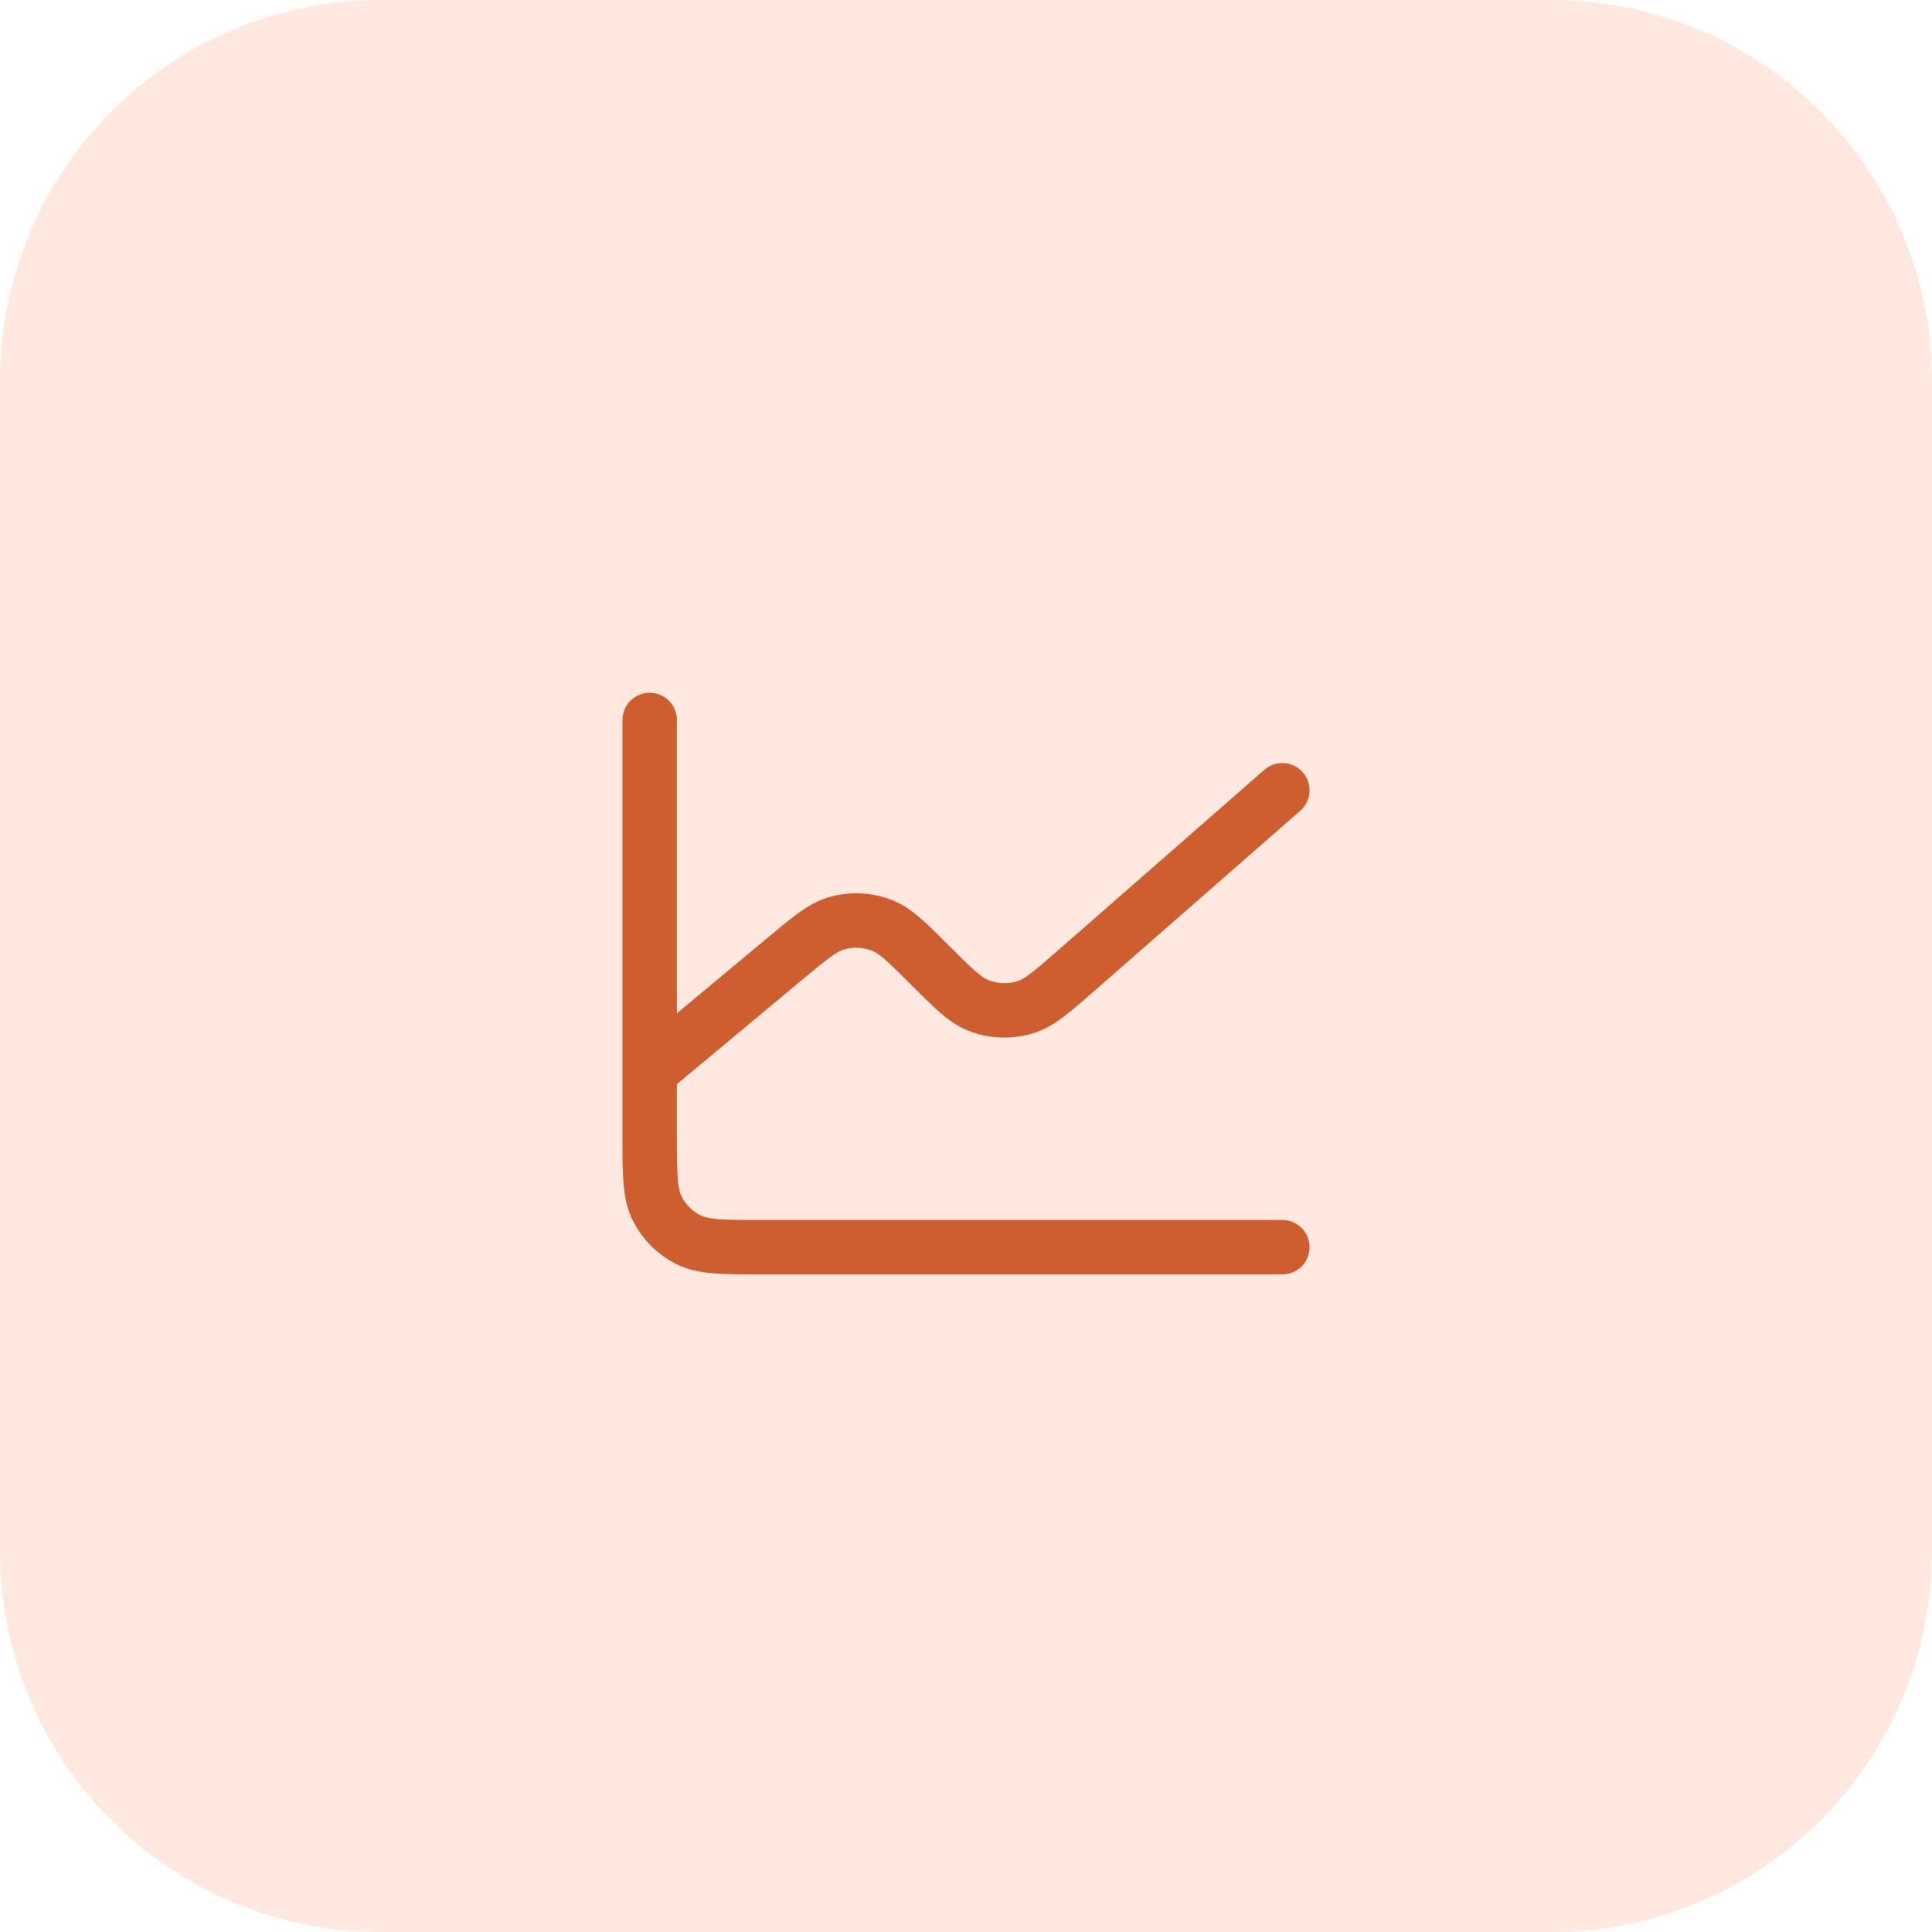
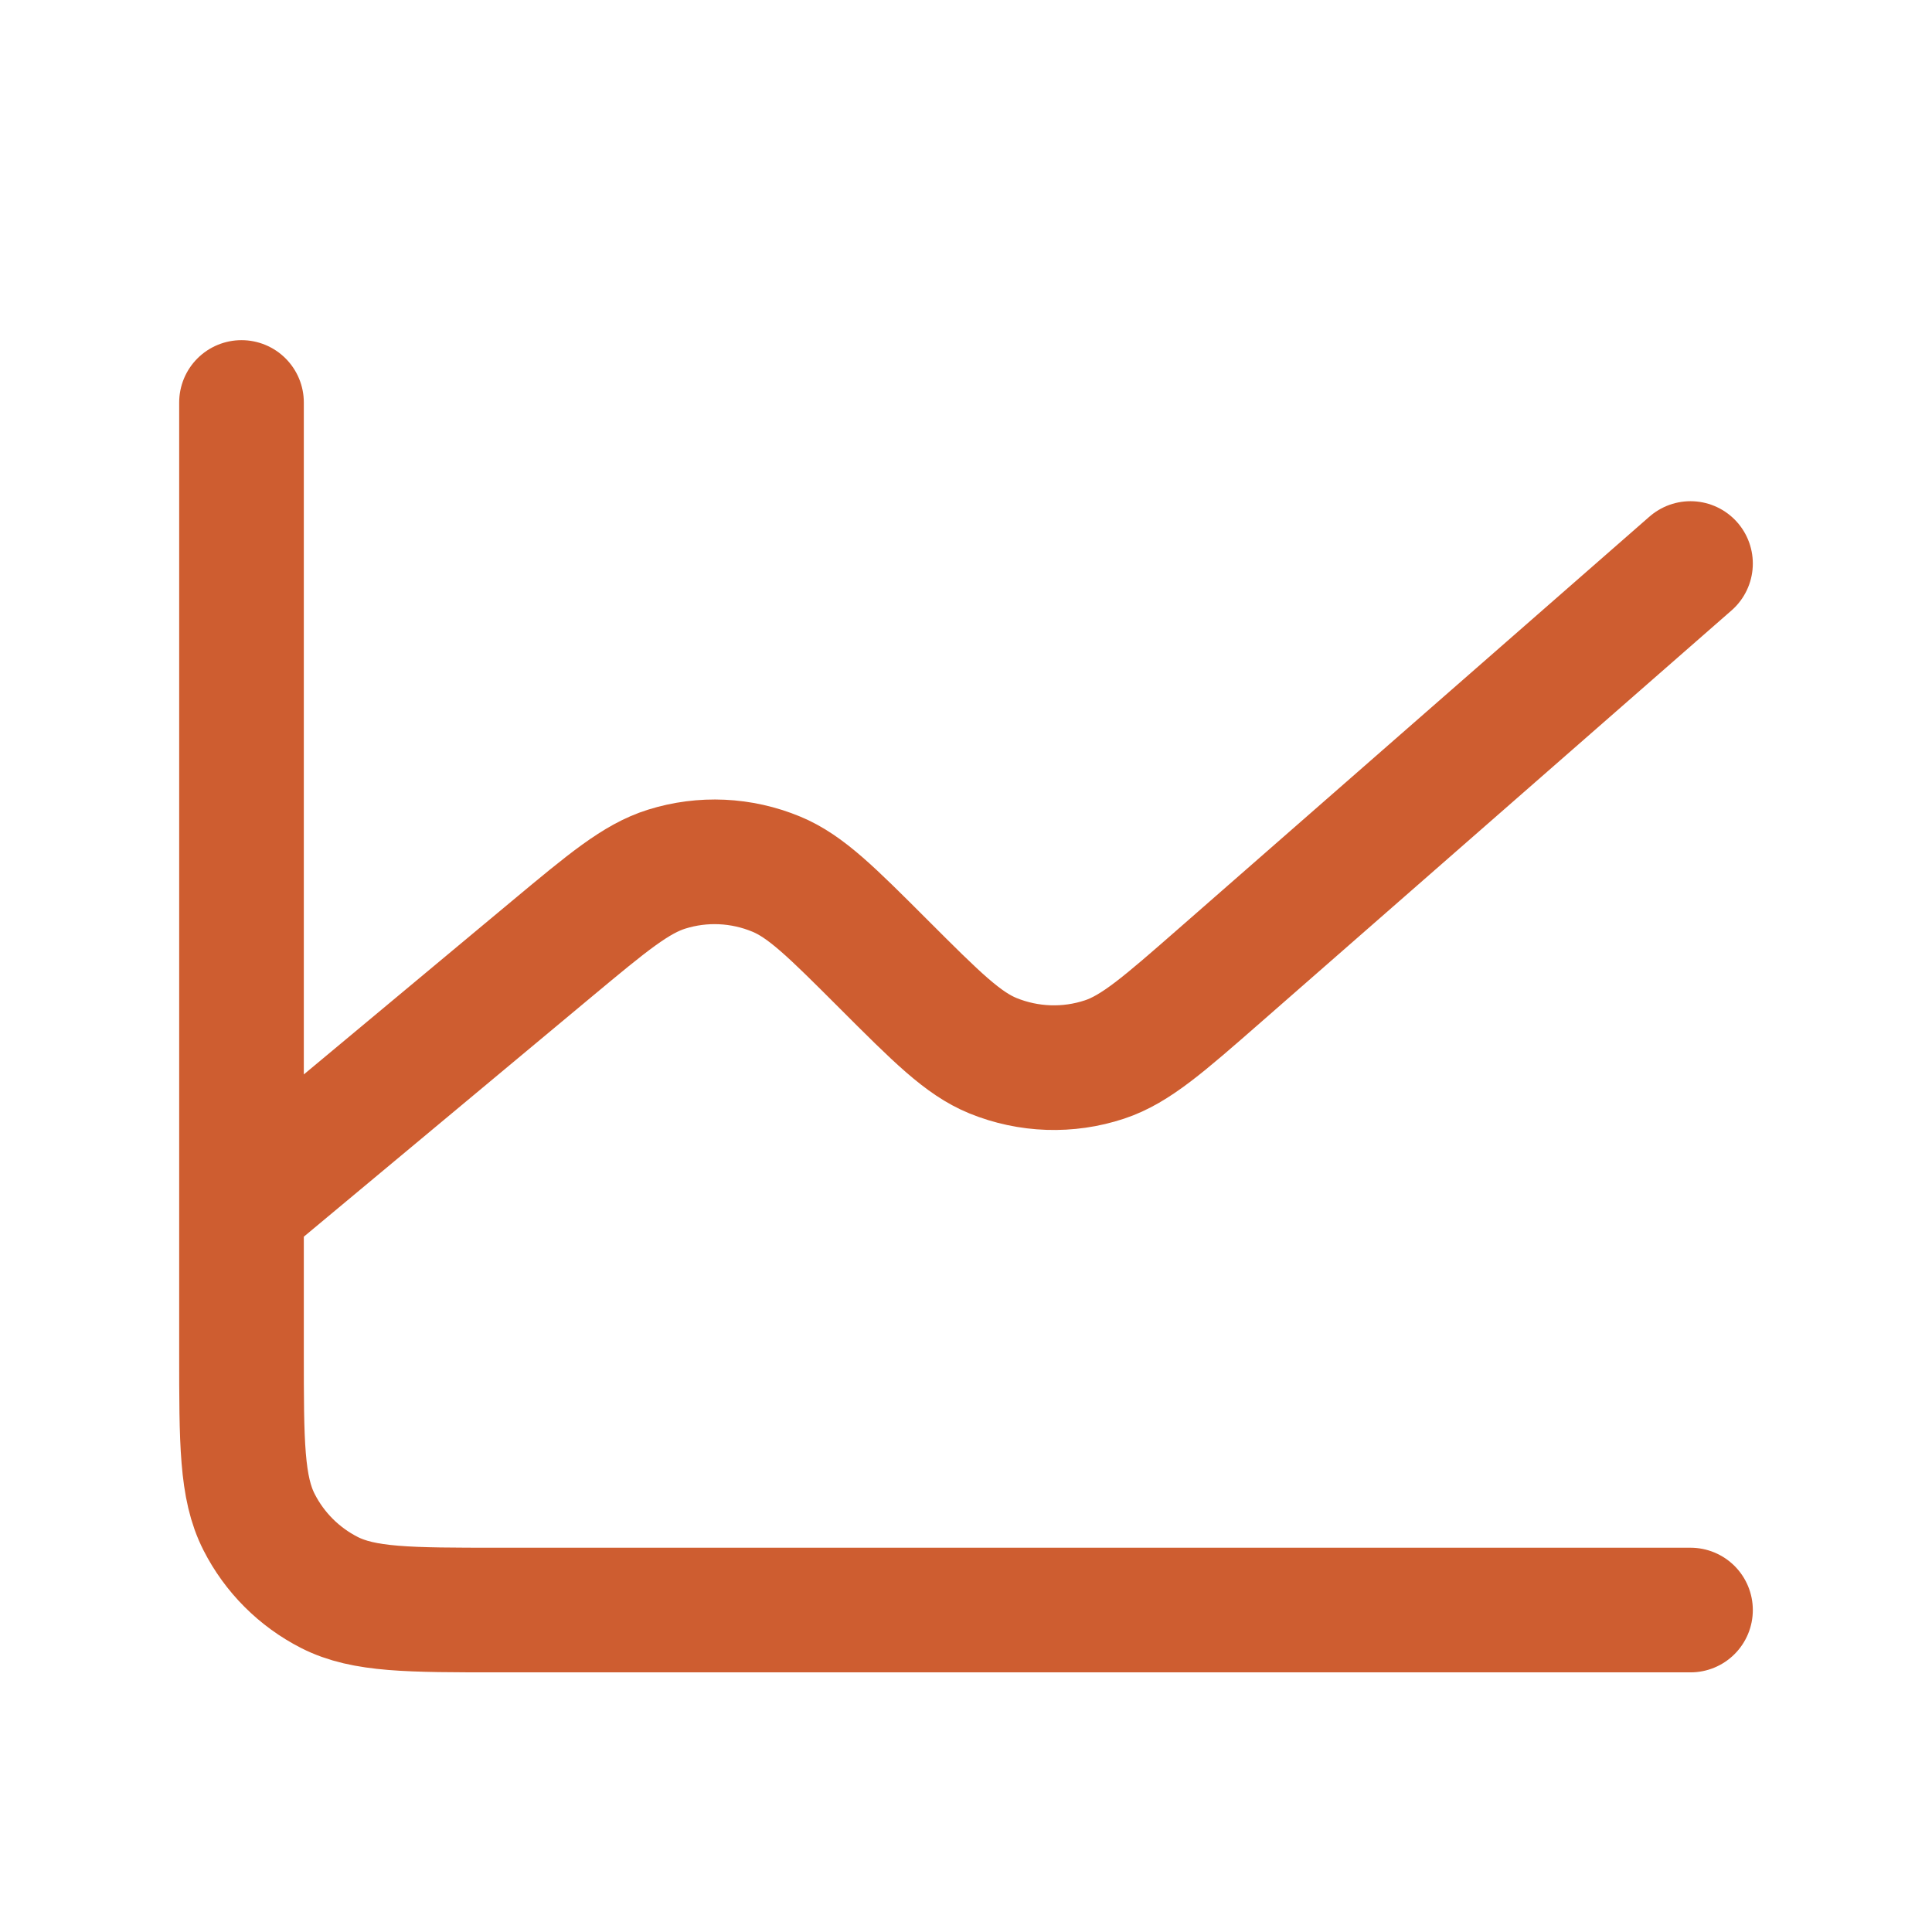
- <svg xmlns="http://www.w3.org/2000/svg" width="71" height="71" viewBox="0 0 71 71" fill="none">
-   <rect width="71" height="71" rx="14" fill="#FFE8DF" />
-   <path d="M47.125 45.834H28.009C26.562 45.834 25.838 45.834 25.285 45.552C24.799 45.304 24.404 44.909 24.157 44.423C23.875 43.87 23.875 43.147 23.875 41.7V26.459M47.125 29.042L39.574 35.649C38.67 36.44 38.218 36.836 37.723 37C37.139 37.194 36.504 37.172 35.934 36.94C35.451 36.743 35.027 36.319 34.177 35.469C33.346 34.638 32.93 34.222 32.456 34.026C31.897 33.794 31.275 33.765 30.697 33.946C30.207 34.099 29.755 34.475 28.852 35.227L23.875 39.375" stroke="#CE5D30" stroke-width="2" stroke-linecap="round" stroke-linejoin="round" />
+ <svg xmlns="http://www.w3.org/2000/svg" width="31" height="31" viewBox="0 0 31 31" fill="none">
+   <path d="M27.125 25.834H8.009C6.562 25.834 5.838 25.834 5.285 25.552C4.799 25.304 4.404 24.909 4.157 24.423C3.875 23.87 3.875 23.147 3.875 21.7V6.458M27.125 9.042L19.574 15.649C18.67 16.44 18.218 16.836 17.723 17C17.139 17.194 16.504 17.172 15.934 16.94C15.451 16.743 15.027 16.319 14.177 15.469C13.346 14.638 12.93 14.222 12.456 14.026C11.897 13.794 11.275 13.765 10.697 13.946C10.207 14.099 9.755 14.475 8.852 15.227L3.875 19.375" stroke="#CE5D30" stroke-width="2" stroke-linecap="round" stroke-linejoin="round" />
</svg>
